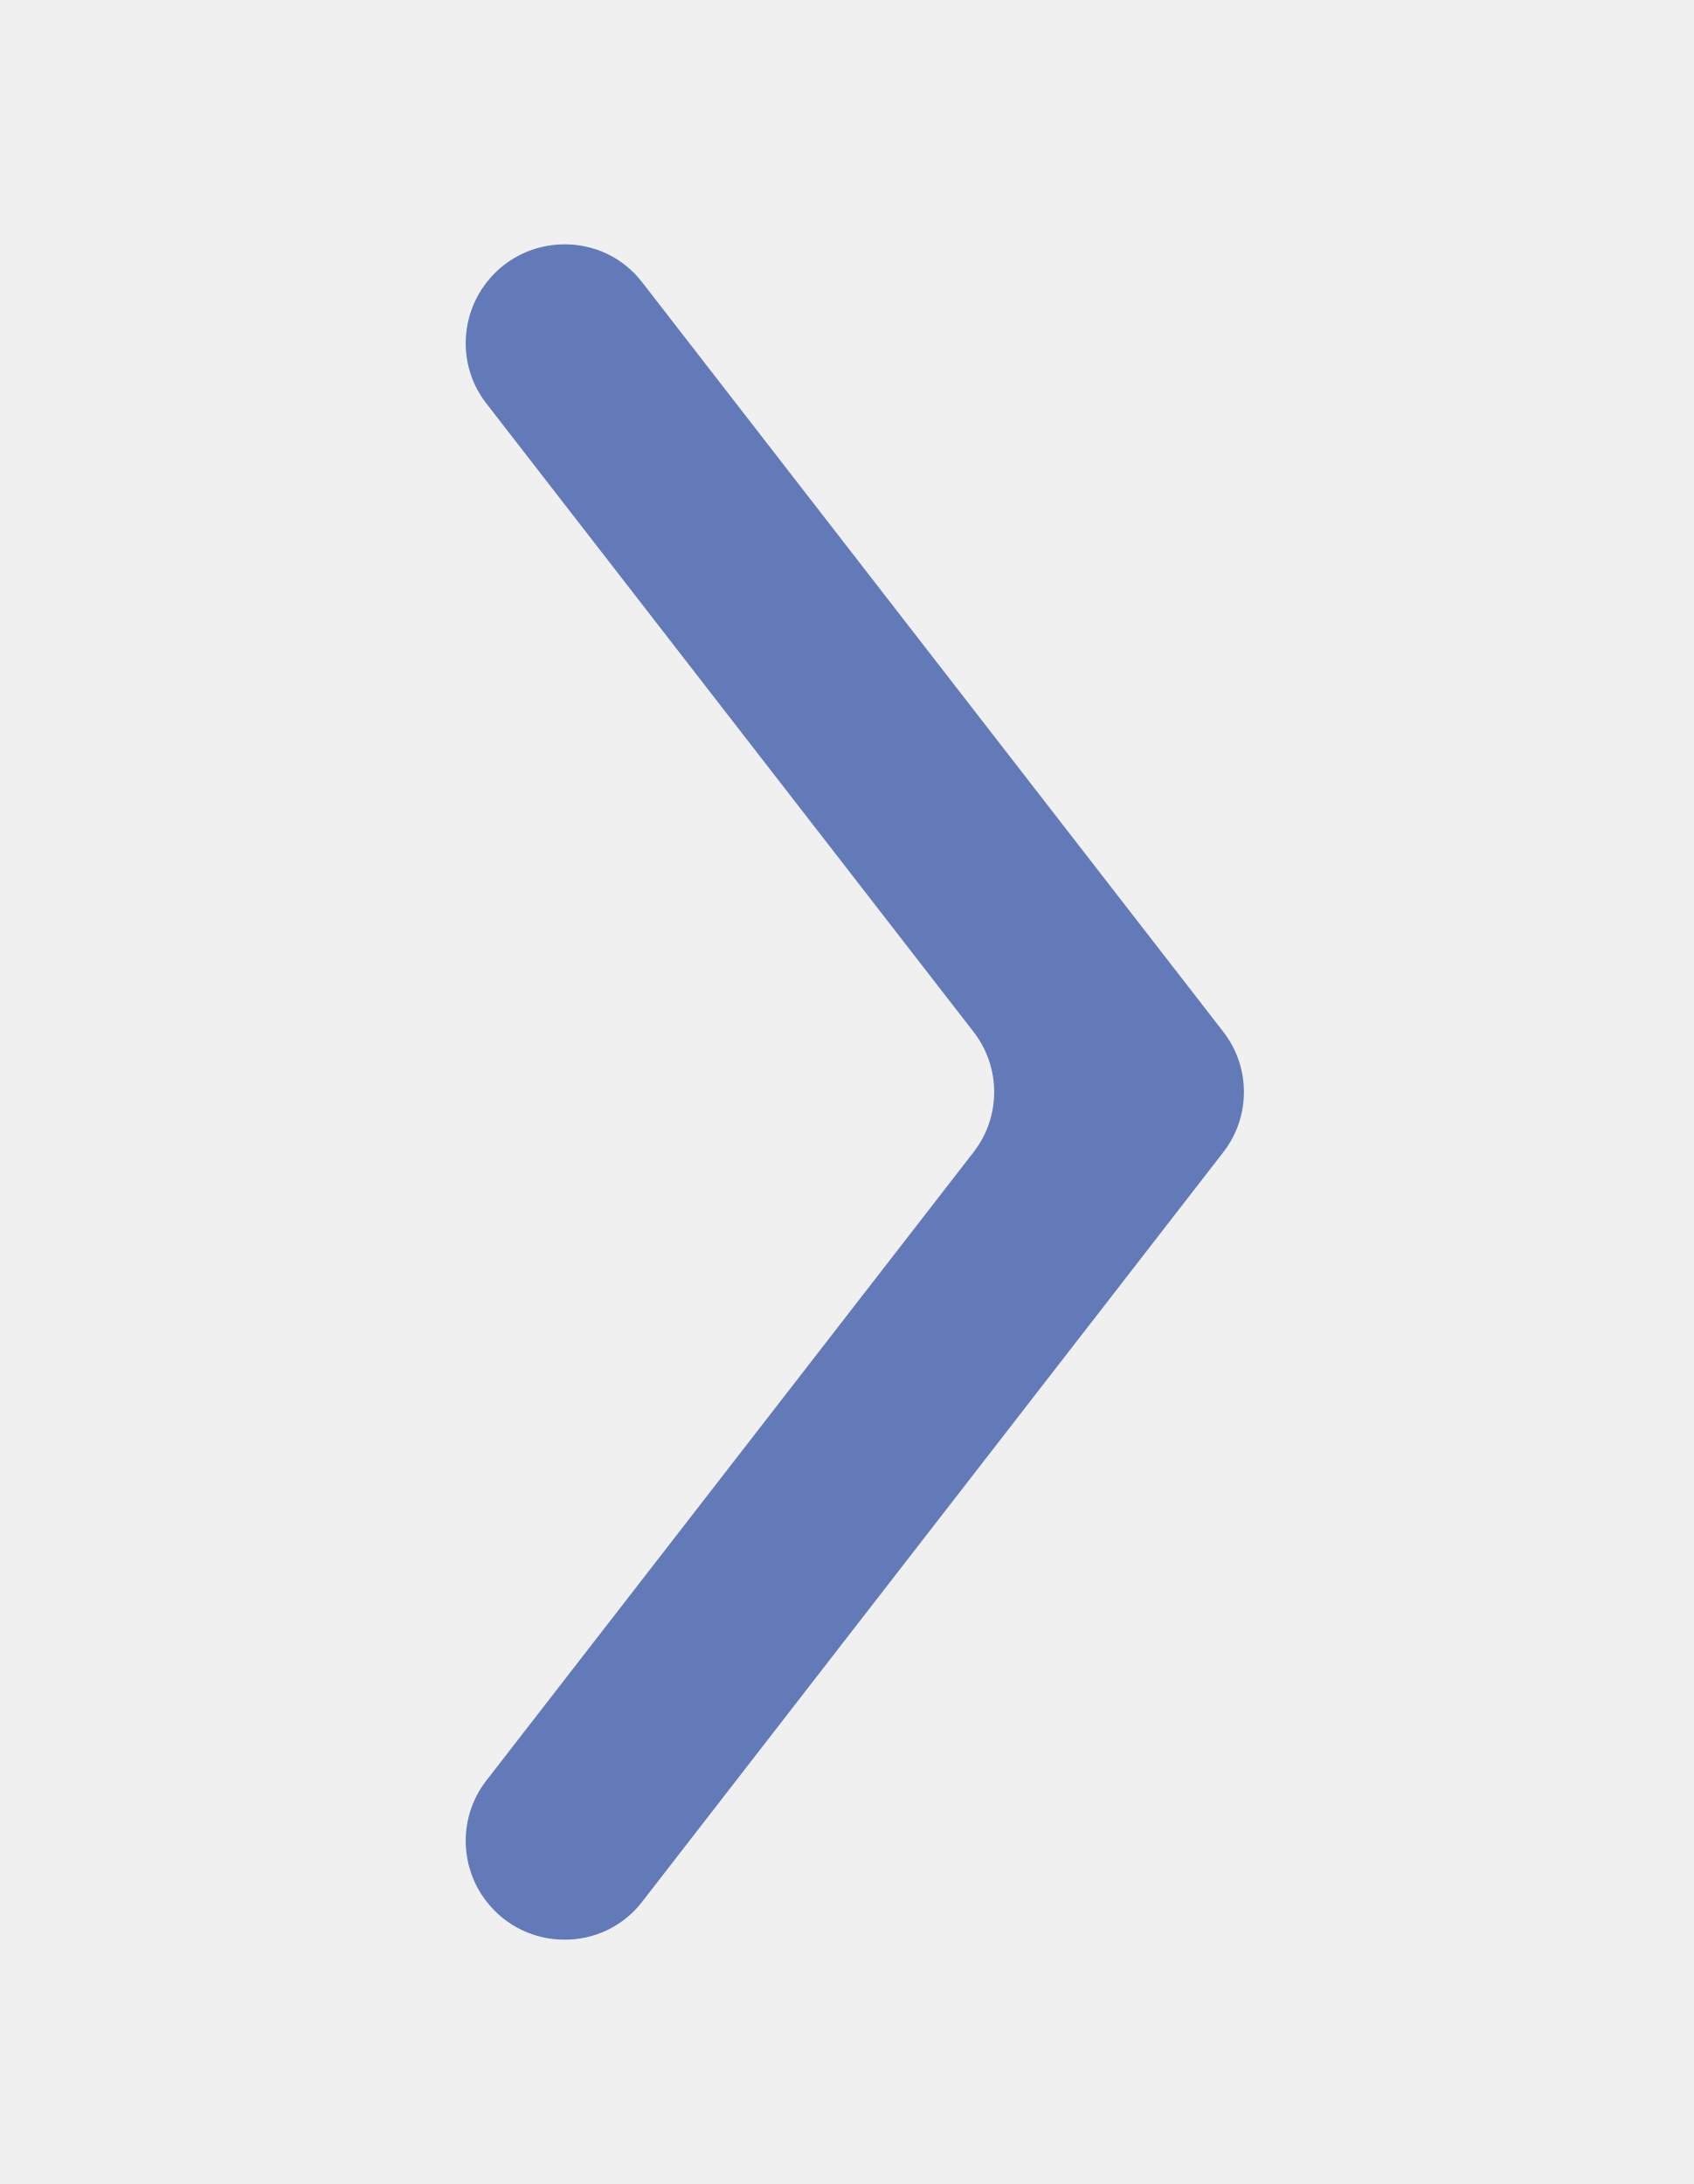
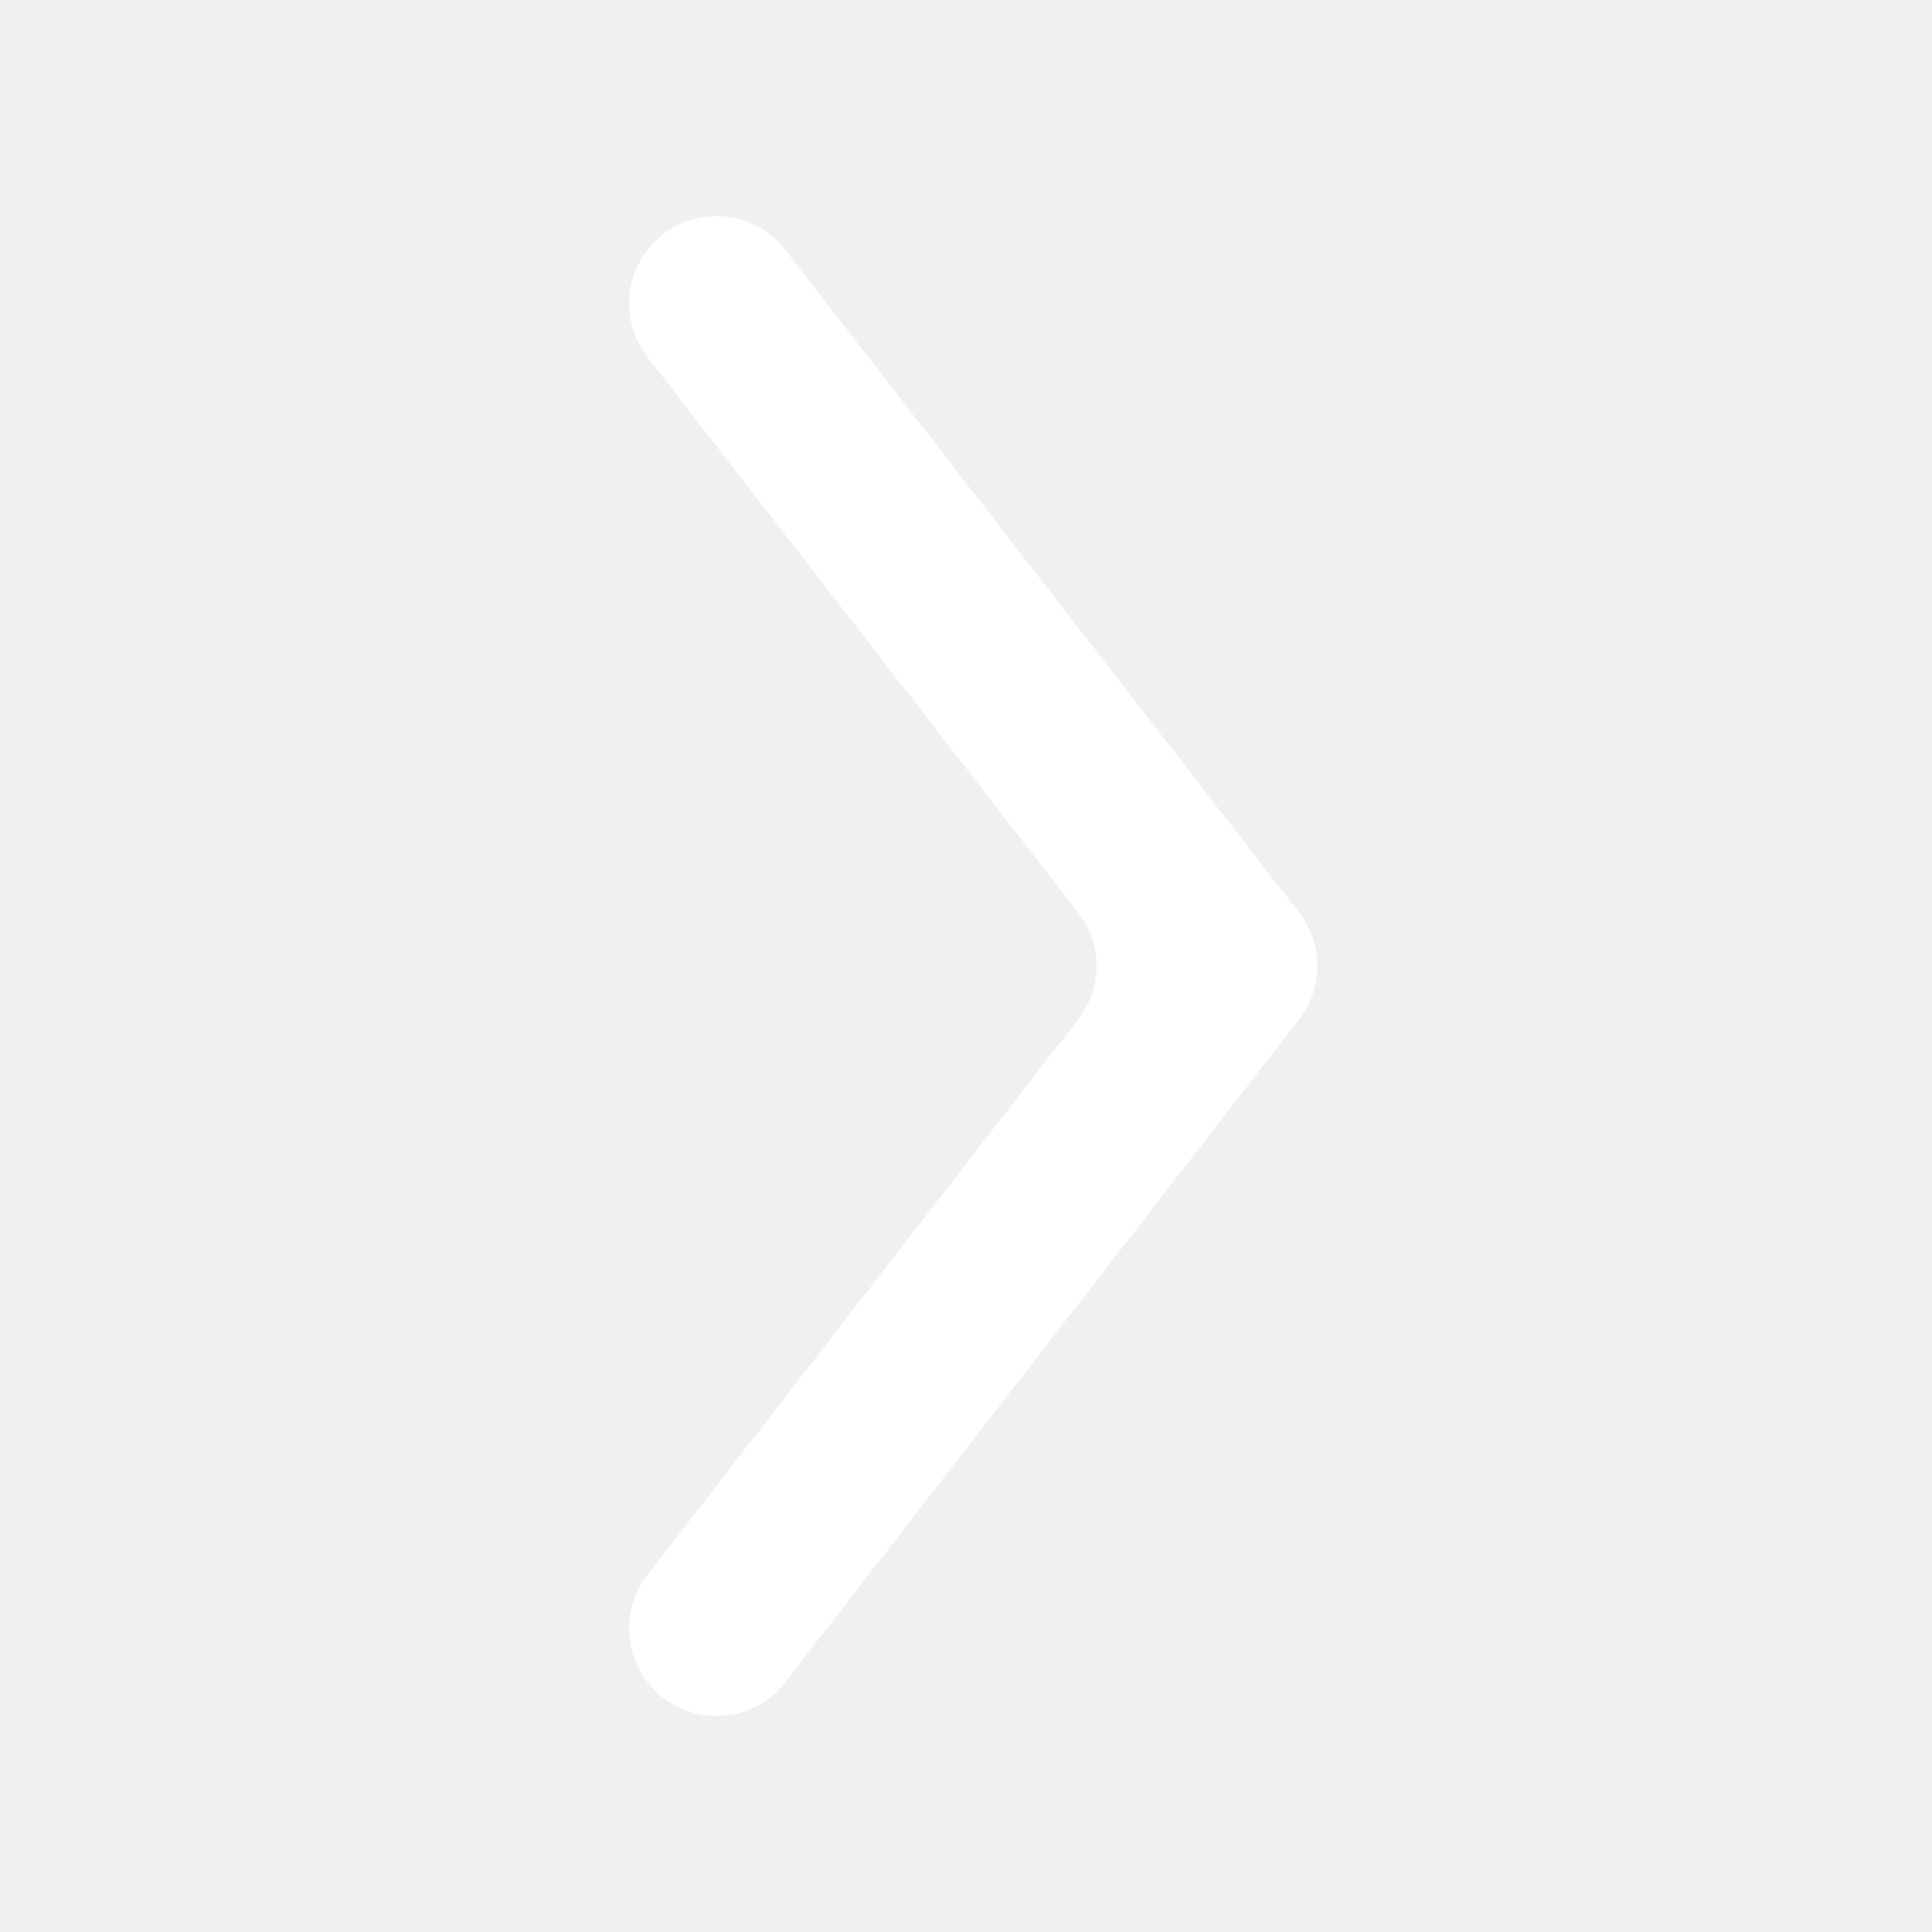
- <svg xmlns="http://www.w3.org/2000/svg" width="69" height="89" viewBox="0 0 69 89" fill="none">
-   <path d="M19.811 72.569C18.693 74.012 18.703 76.041 19.822 77.484C21.423 79.55 24.56 79.572 26.161 77.506L49.85 46.951C50.968 45.509 50.968 43.492 49.85 42.05L26.161 11.495C24.56 9.429 21.423 9.451 19.822 11.517C18.703 12.959 18.693 14.989 19.811 16.432L39.672 42.05C40.791 43.492 40.791 45.509 39.672 46.951L19.811 72.569Z" fill="#627AB8" />
+ <svg xmlns="http://www.w3.org/2000/svg" width="15" height="15" viewBox="0 0 69 89" fill="none">
+   <path d="M19.811 72.569C18.693 74.012 18.703 76.041 19.822 77.484C21.423 79.55 24.56 79.572 26.161 77.506L49.85 46.951C50.968 45.509 50.968 43.492 49.85 42.05L26.161 11.495C24.56 9.429 21.423 9.451 19.822 11.517C18.703 12.959 18.693 14.989 19.811 16.432L39.672 42.05C40.791 43.492 40.791 45.509 39.672 46.951L19.811 72.569Z" fill="white" />
</svg>
